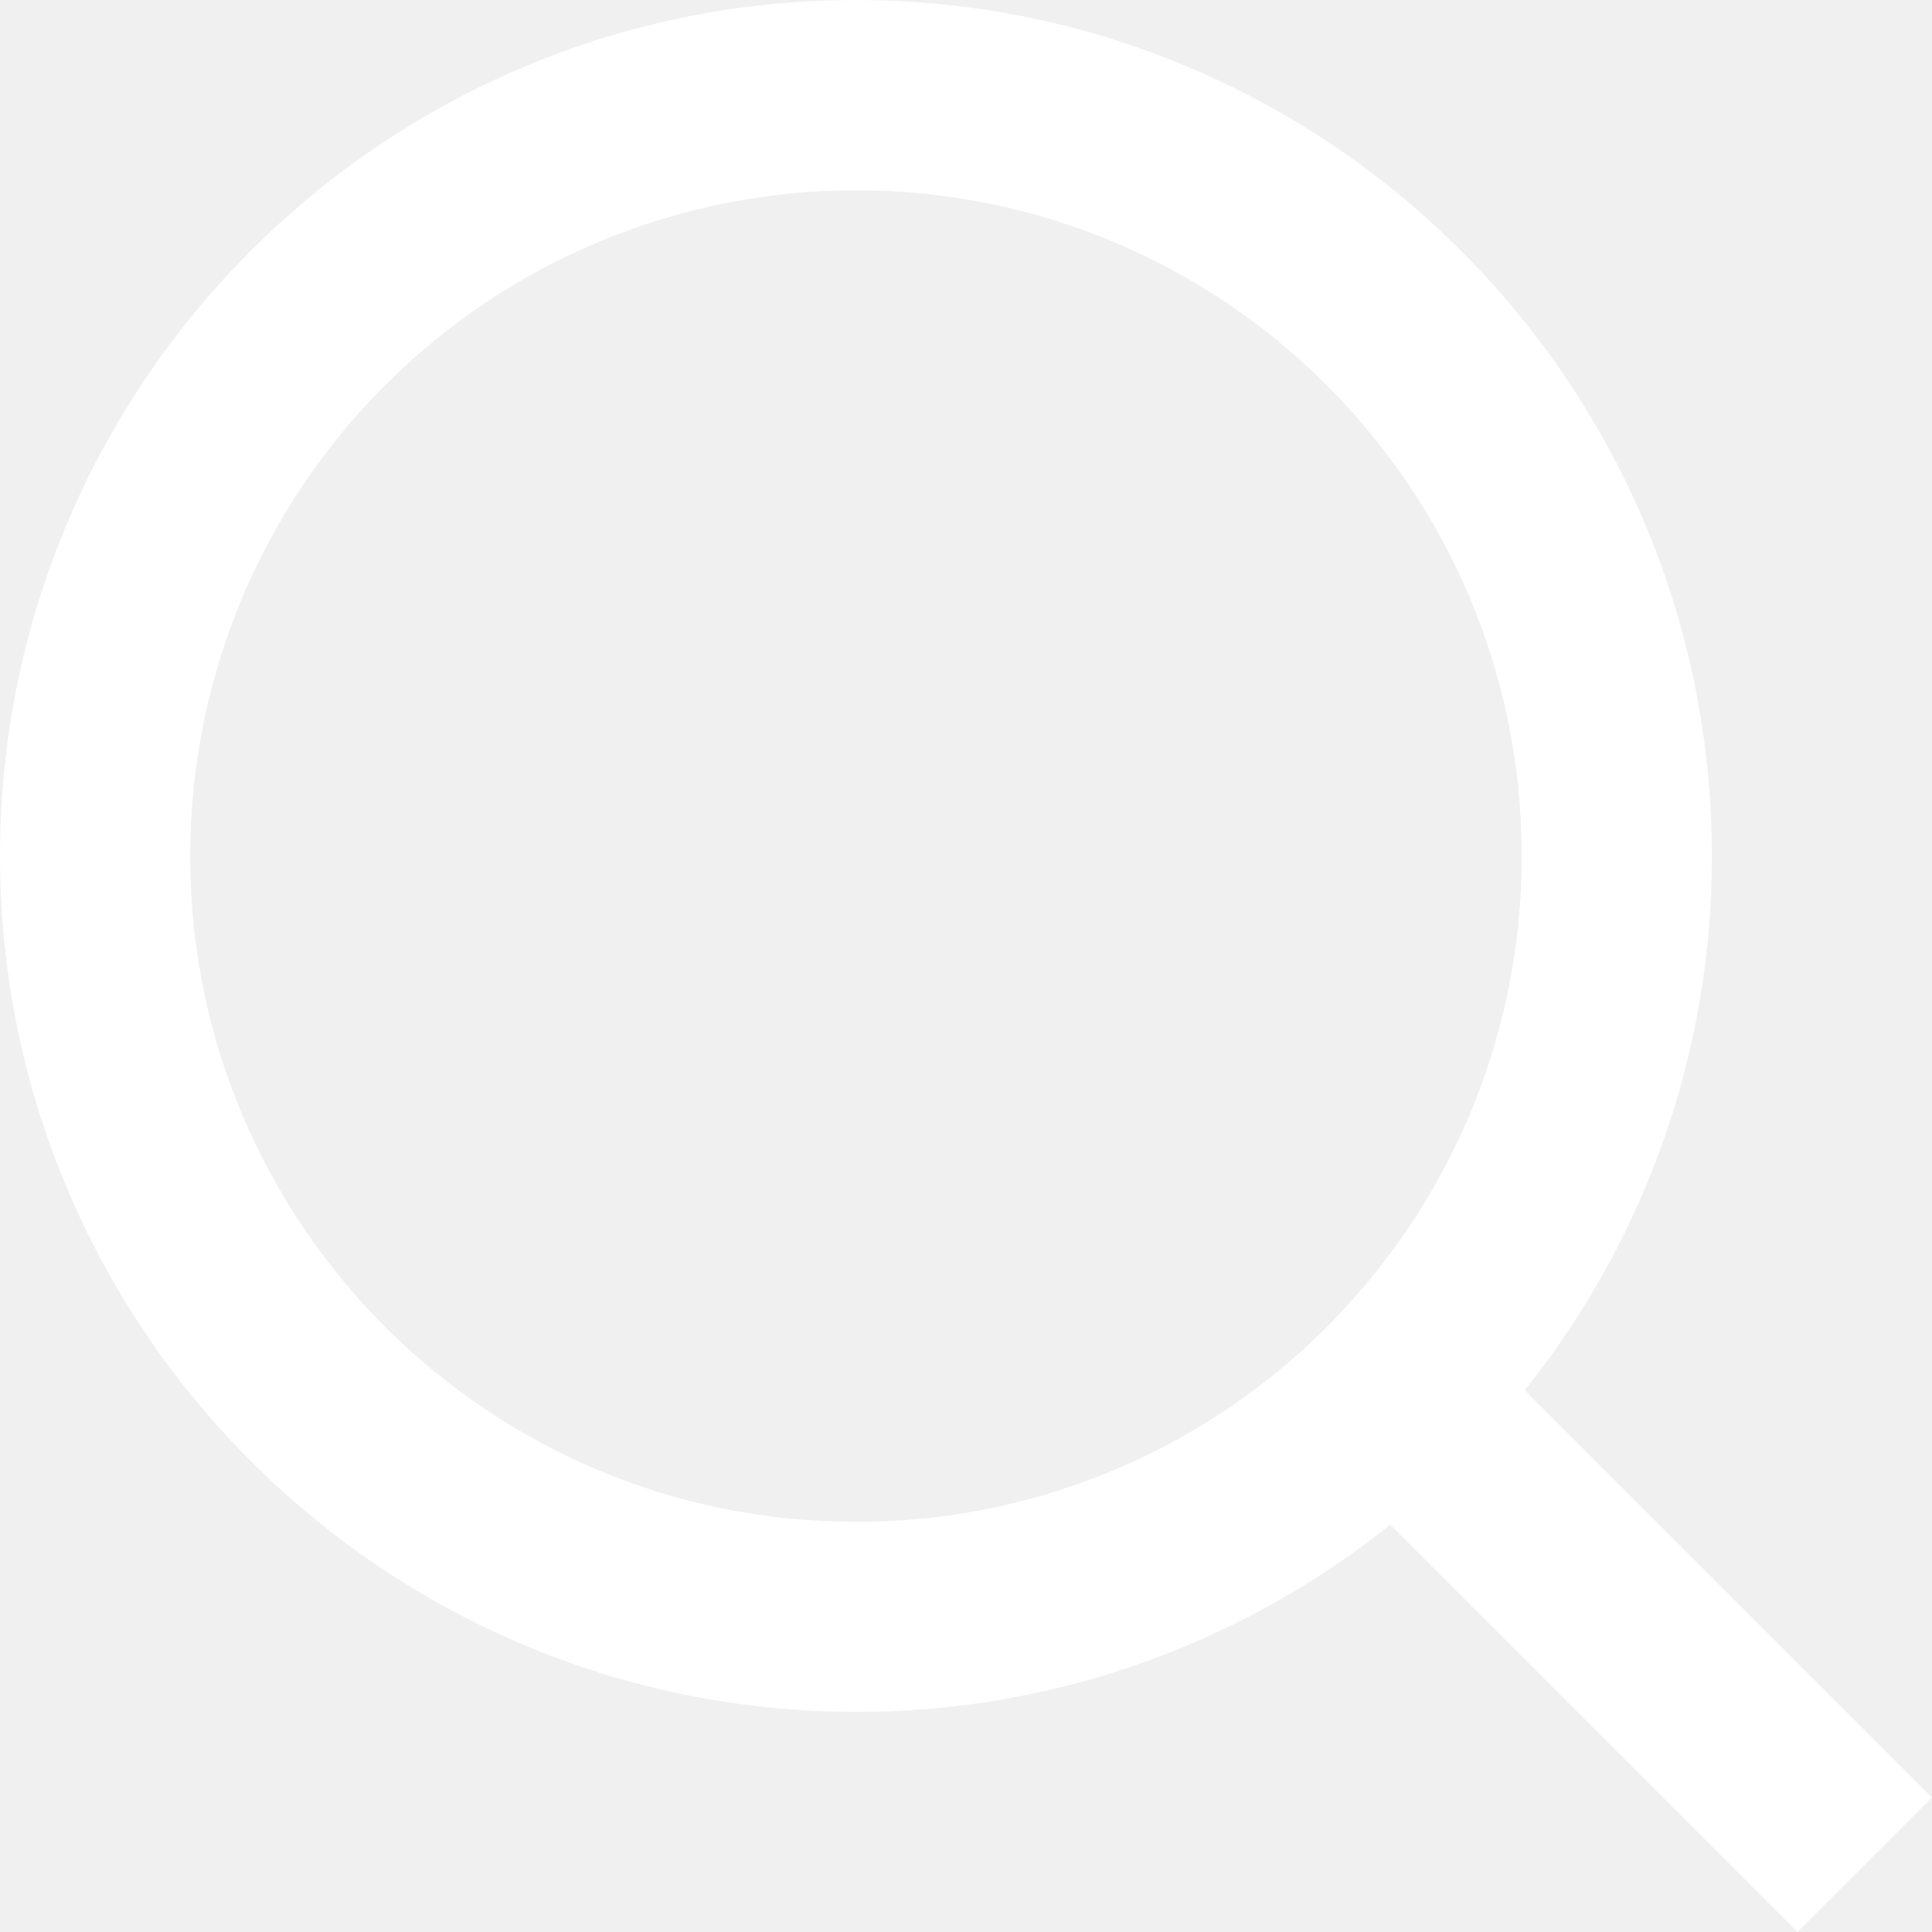
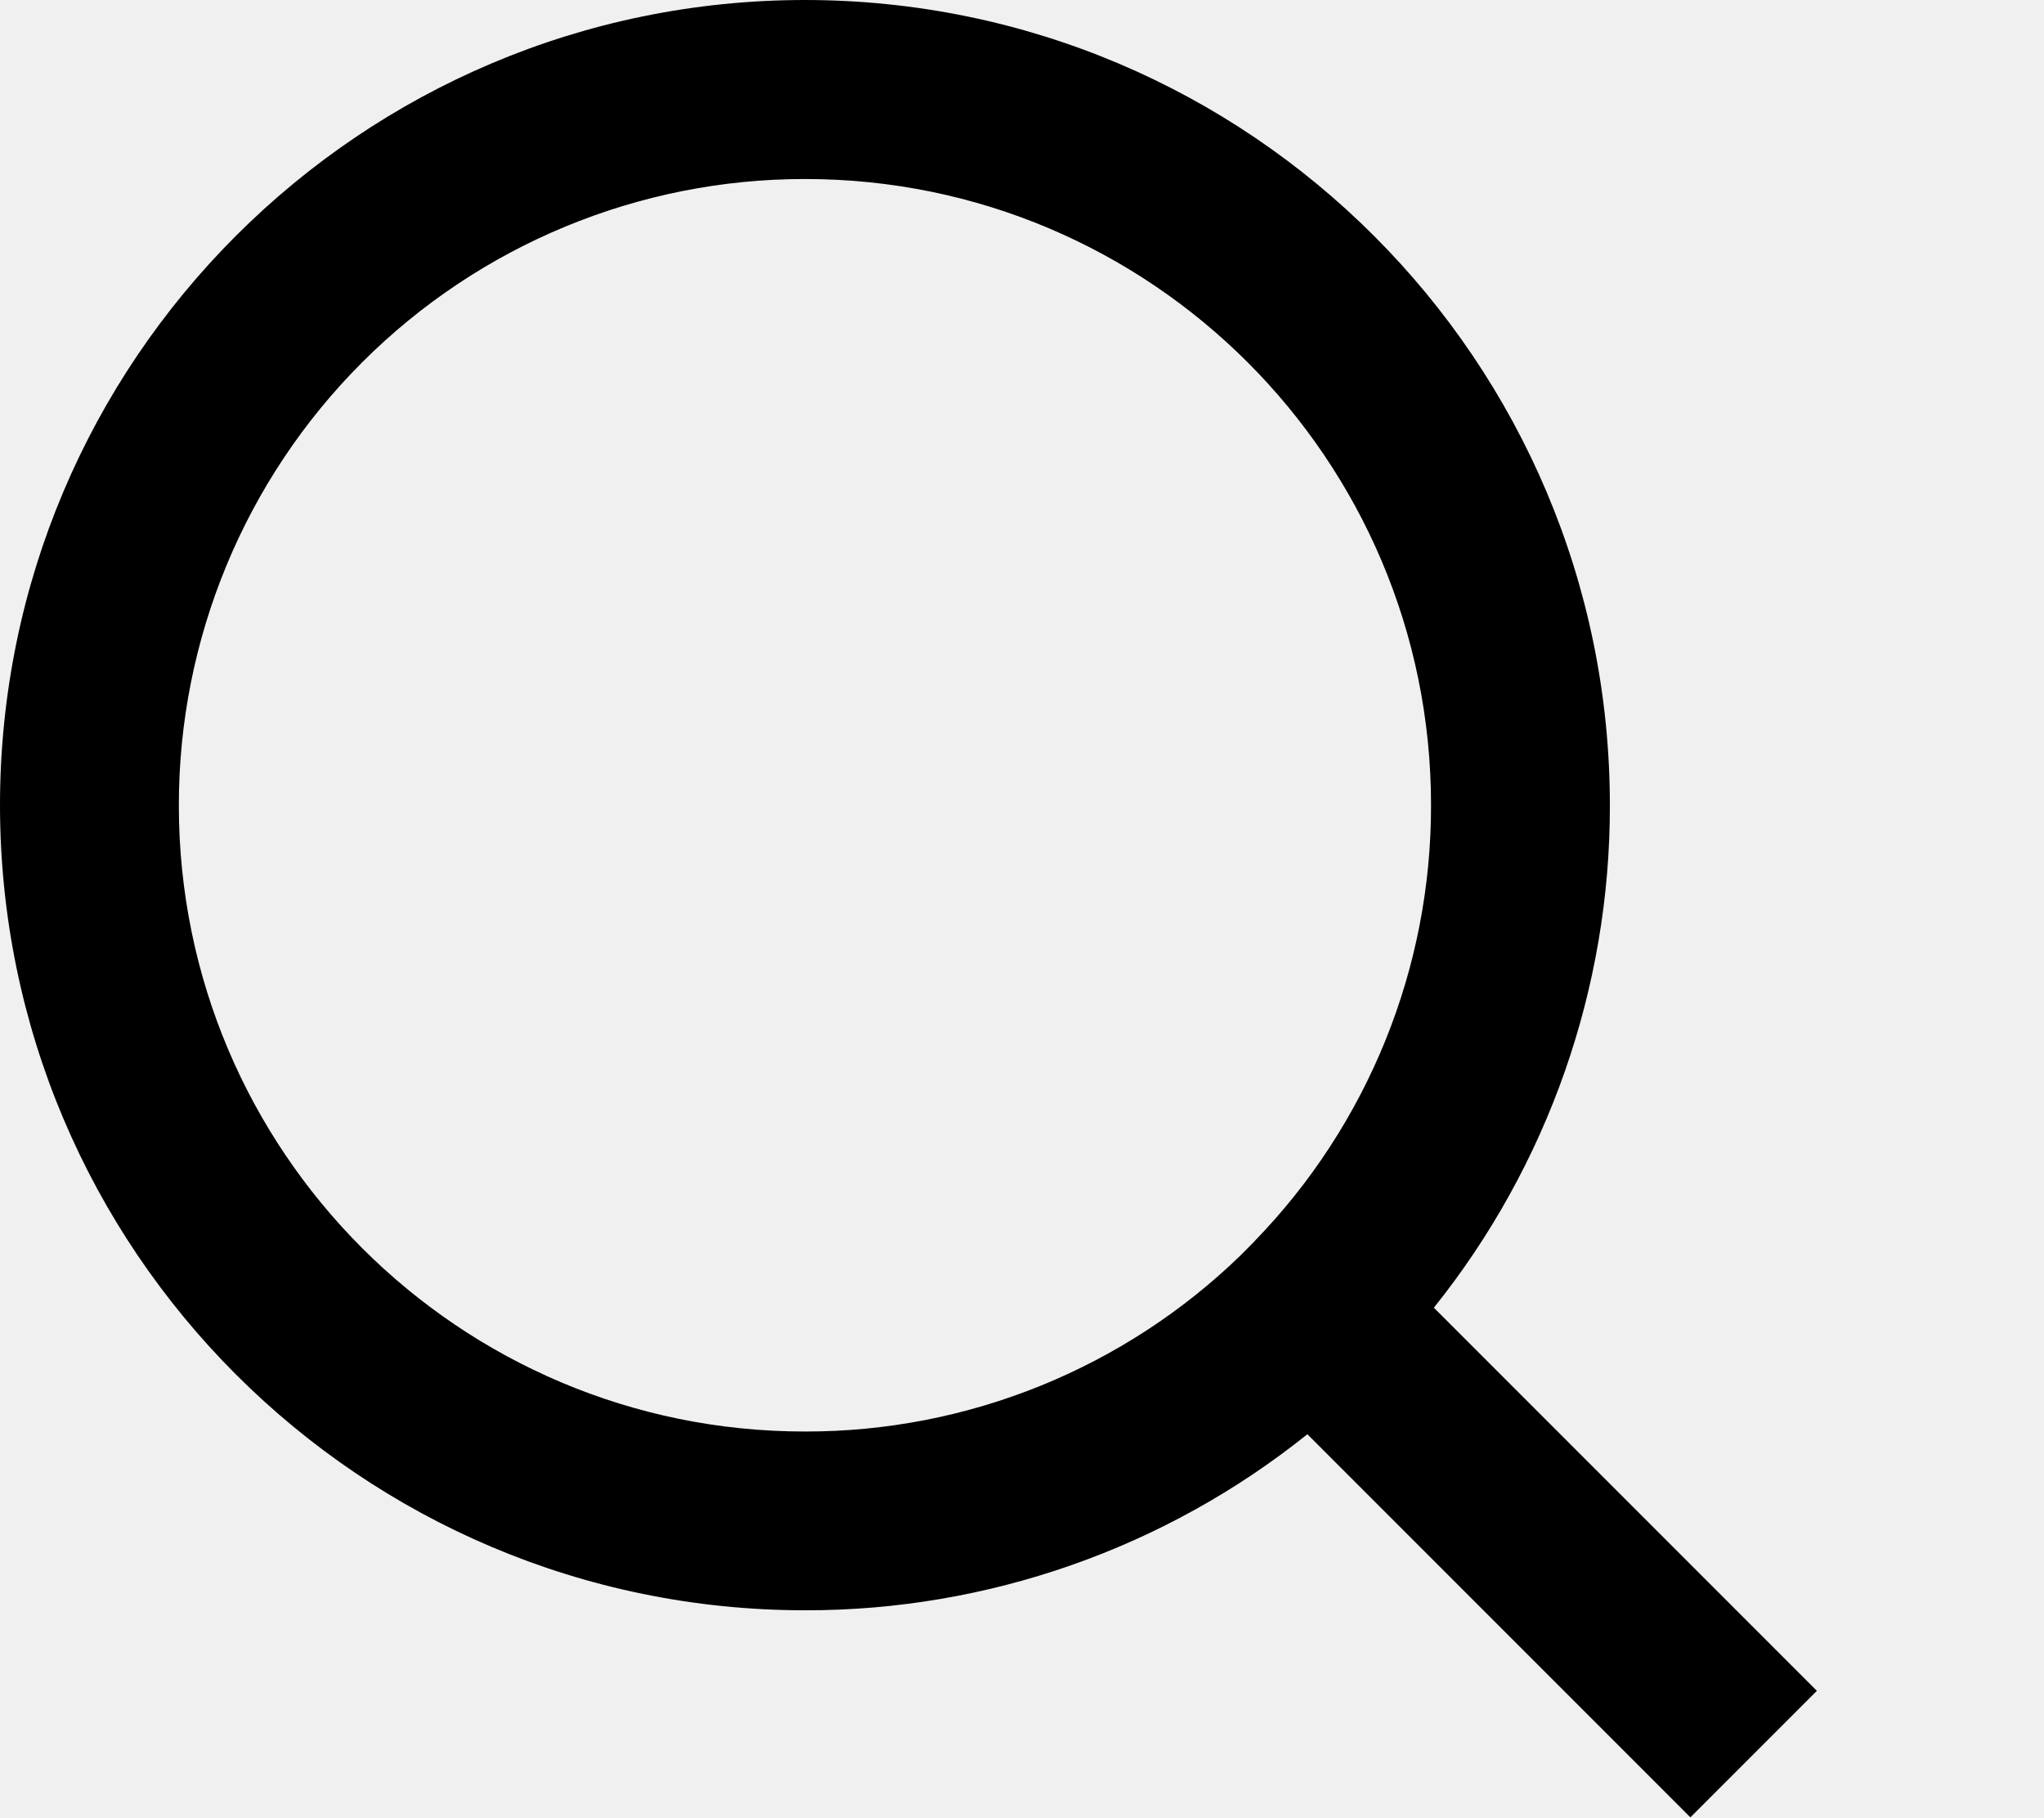
- <svg xmlns="http://www.w3.org/2000/svg" width="16" height="16" fill="none">
-   <path d="M12.627 11.513L16 14.886 14.886 16l-3.373-3.373a7.057 7.057 0 01-4.424 1.55A7.091 7.091 0 010 7.09 7.091 7.091 0 017.089 0a7.091 7.091 0 017.088 7.089 7.057 7.057 0 01-1.55 4.424zm-1.58-.585a5.495 5.495 0 001.555-3.84A5.512 5.512 0 007.09 1.576 5.511 5.511 0 001.575 7.09a5.512 5.512 0 005.514 5.513 5.495 5.495 0 003.84-1.555l.118-.119z" fill="#fff" />
+ <svg xmlns="http://www.w3.org/2000/svg" viewBox="0 0 18 16">
+   <path d="M12.627 11.513L16 14.886 14.886 16l-3.373-3.373a7.057 7.057 0 01-4.424 1.55A7.091 7.091 0 010 7.09 7.091 7.091 0 017.089 0a7.091 7.091 0 017.088 7.089 7.057 7.057 0 01-1.55 4.424zm-1.58-.585a5.495 5.495 0 001.555-3.84A5.512 5.512 0 007.09 1.576 5.511 5.511 0 001.575 7.09a5.512 5.512 0 005.514 5.513 5.495 5.495 0 003.84-1.555l.118-.119z" />
</svg>
